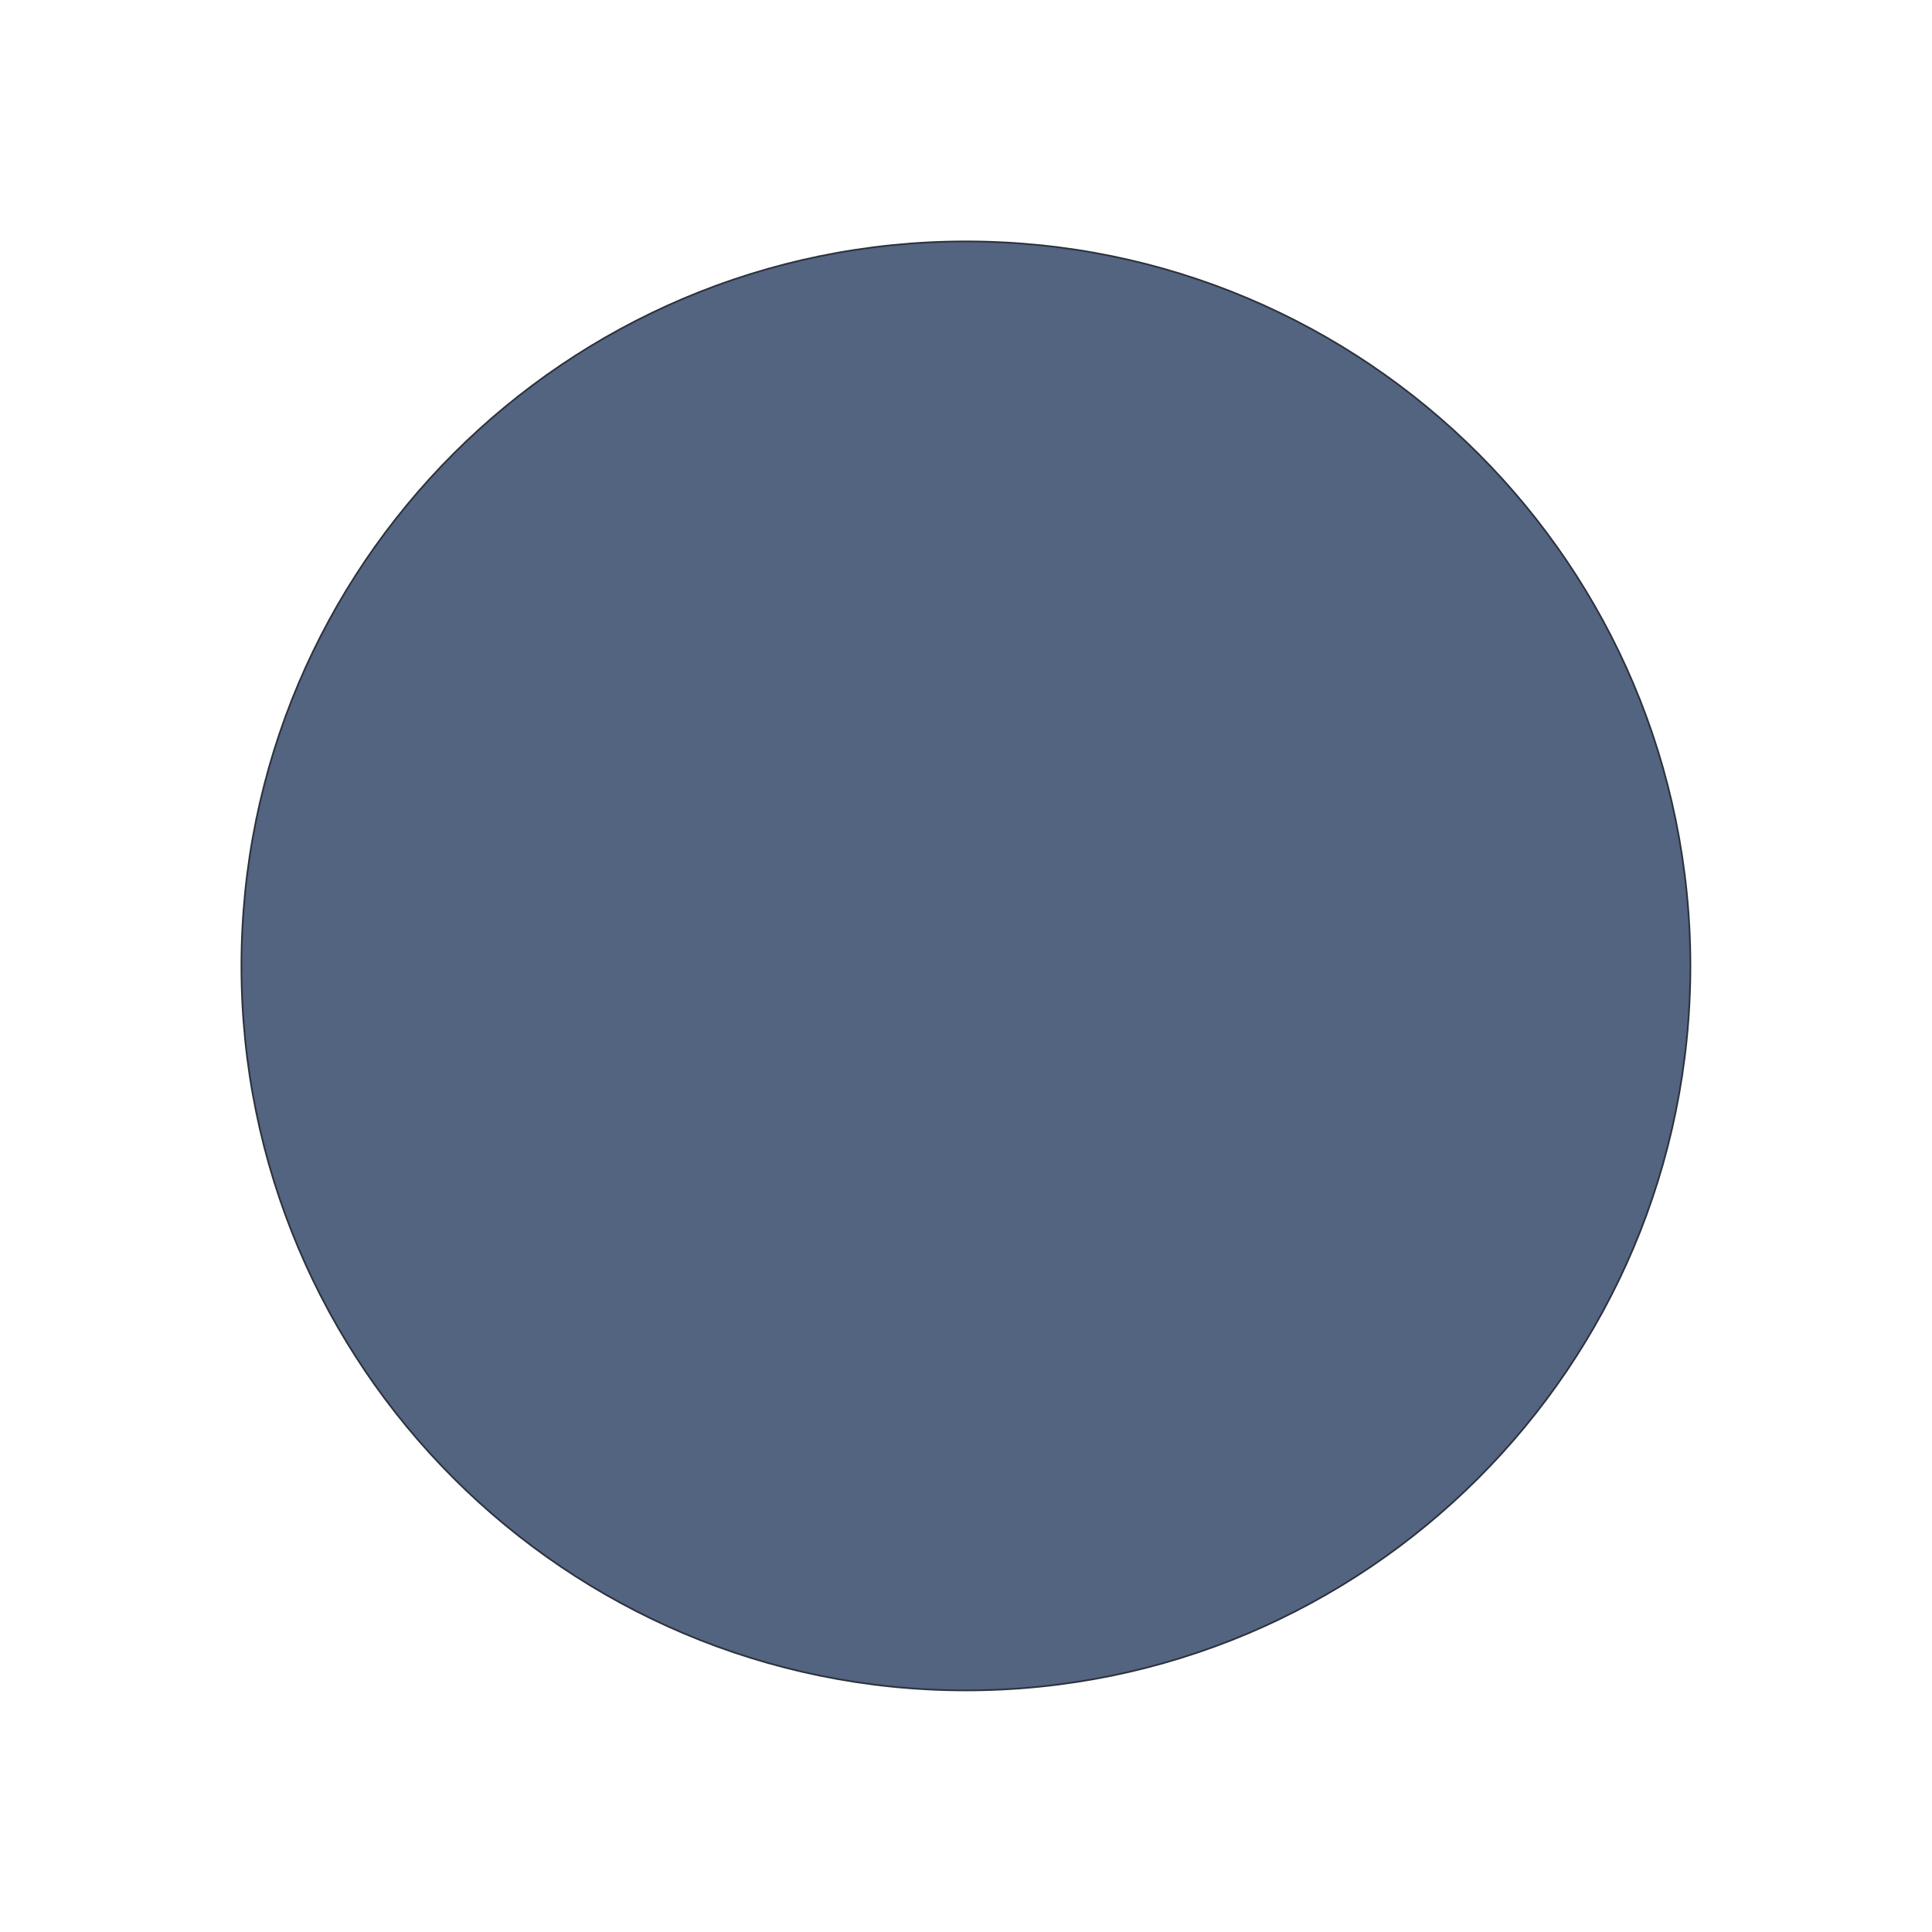
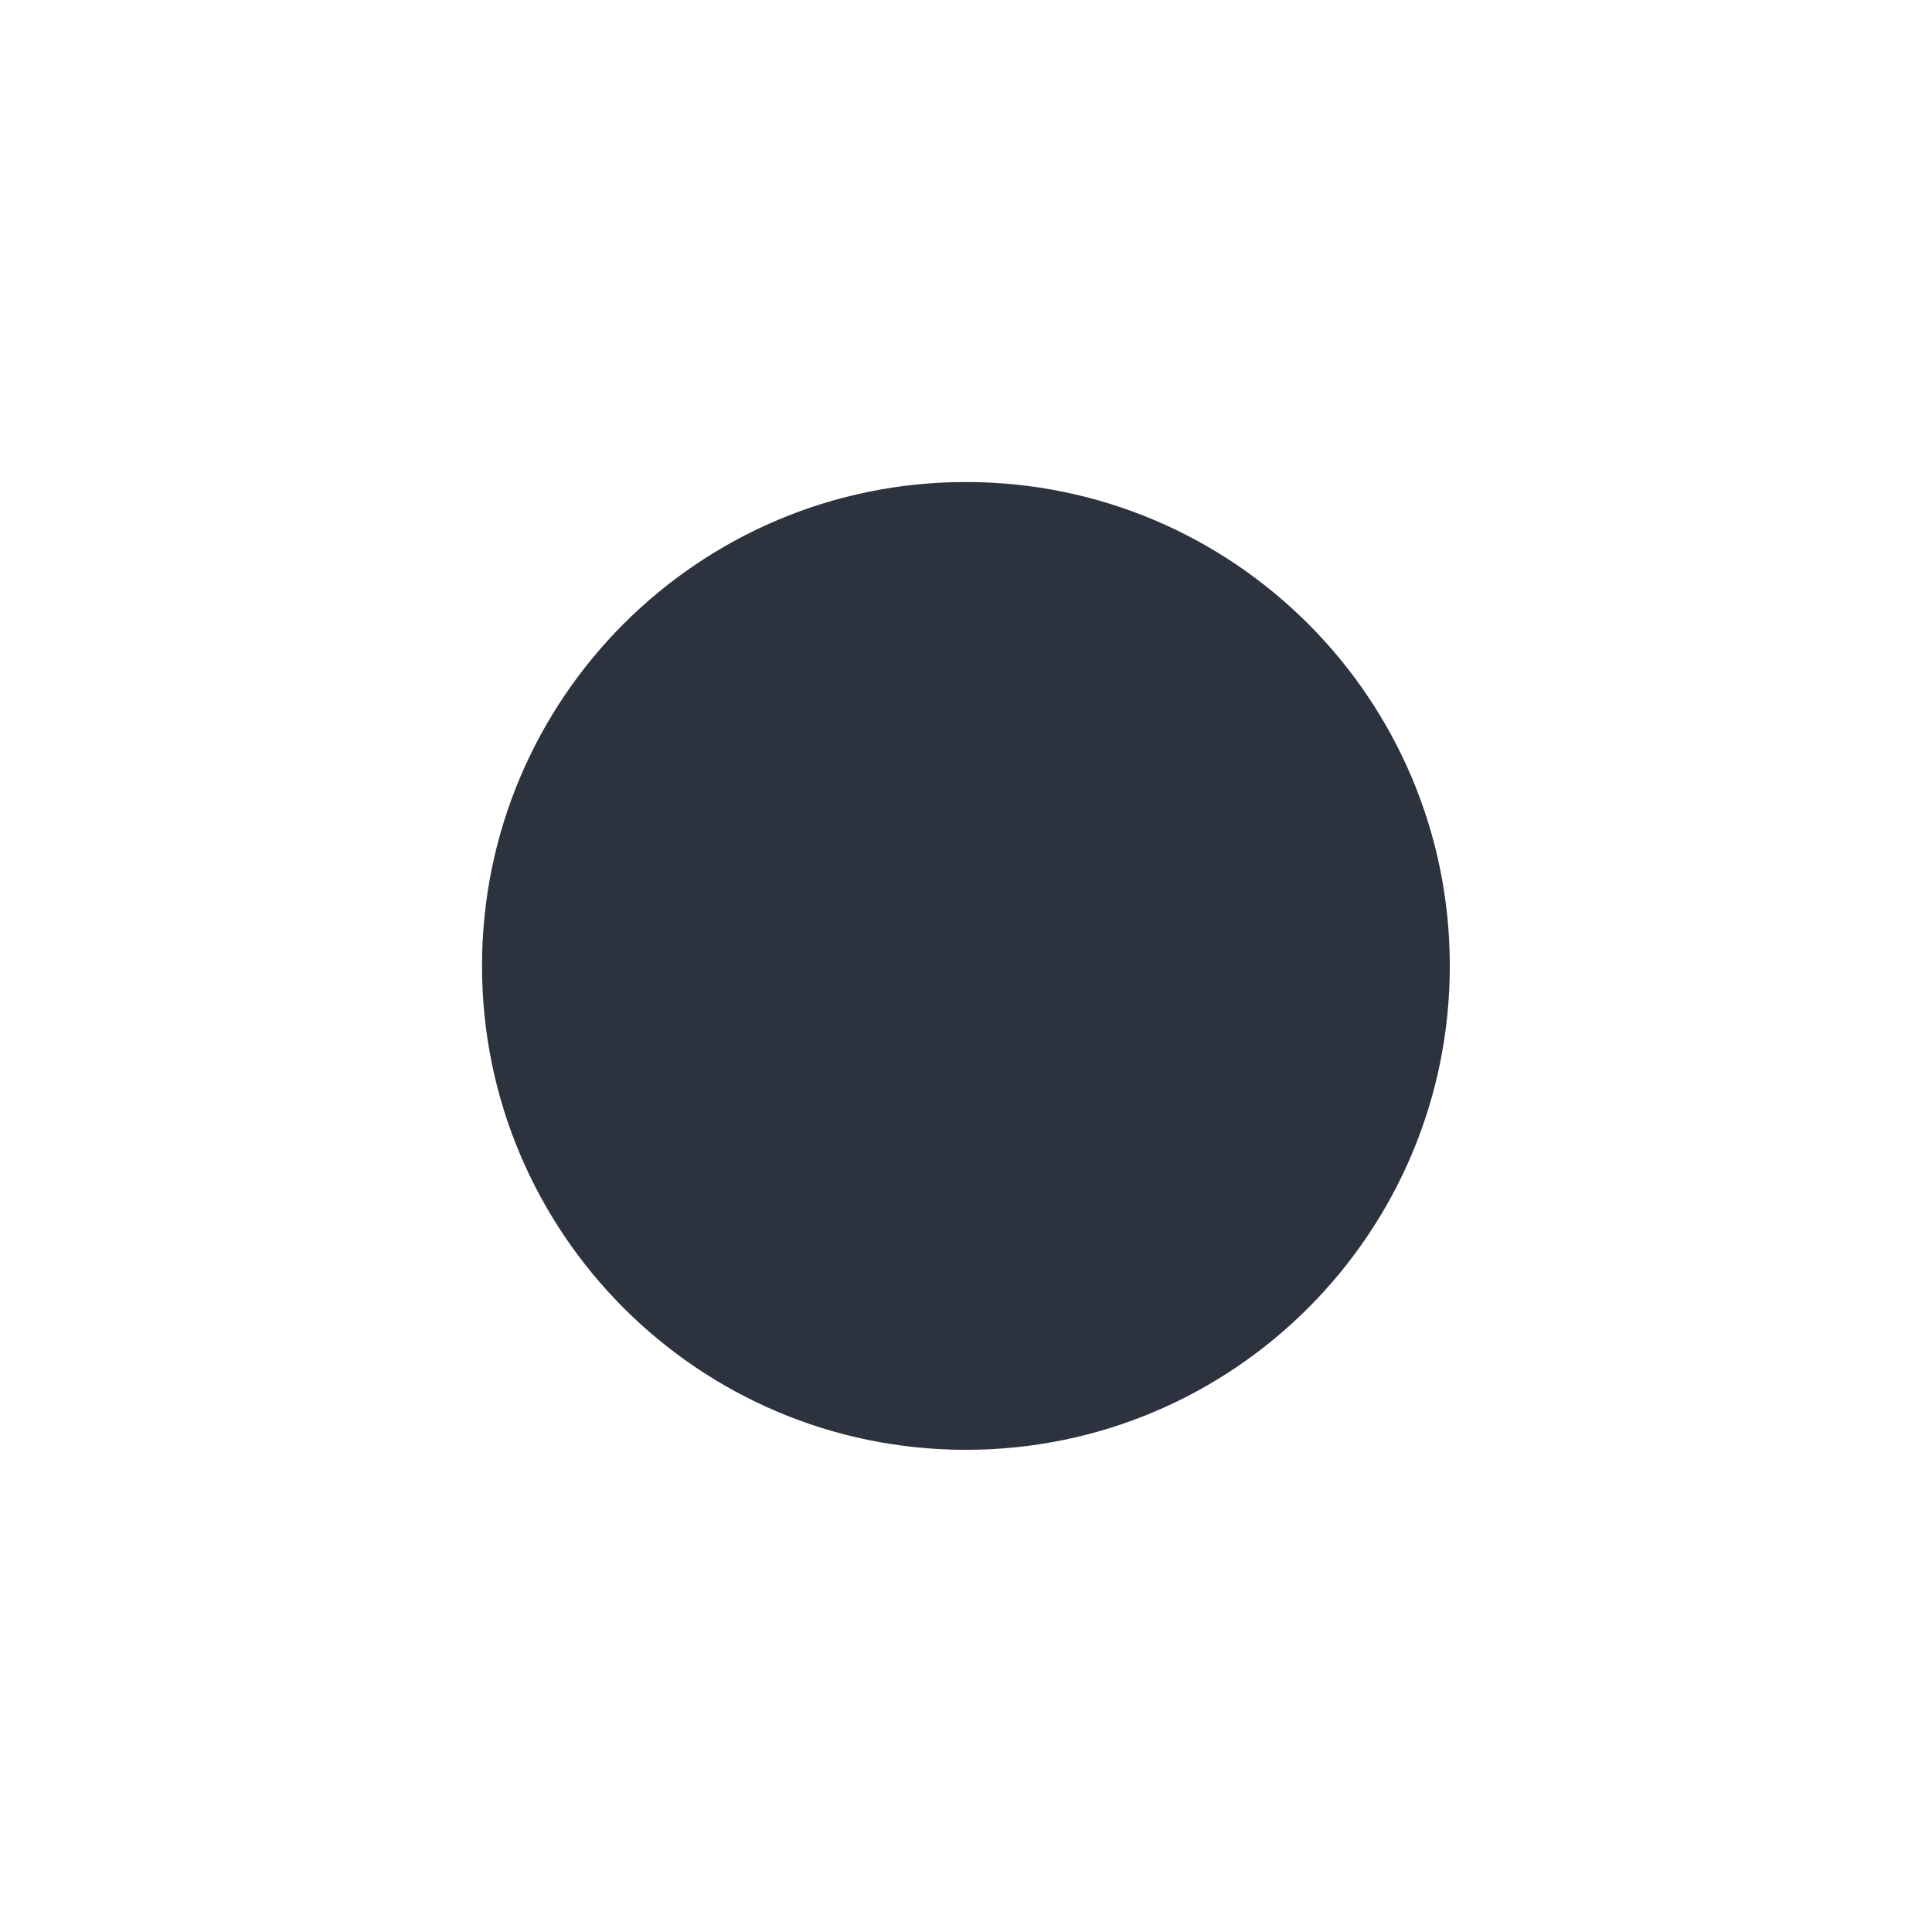
<svg xmlns="http://www.w3.org/2000/svg" version="1.1" id="Ebene_1" x="0px" y="0px" viewBox="0 0 1133.9 1133.9" enable-background="new 0 0 1133.9 1133.9" xml:space="preserve">
-   <circle fill="#536480" stroke="#2C323E" stroke-miterlimit="10" cx="566.9" cy="566.9" r="425.2" />
+   <circle fill="#2C323E" stroke="#2C323E" stroke-miterlimit="10" cx="566.9" cy="566.9" r="283.5" />
</svg>
